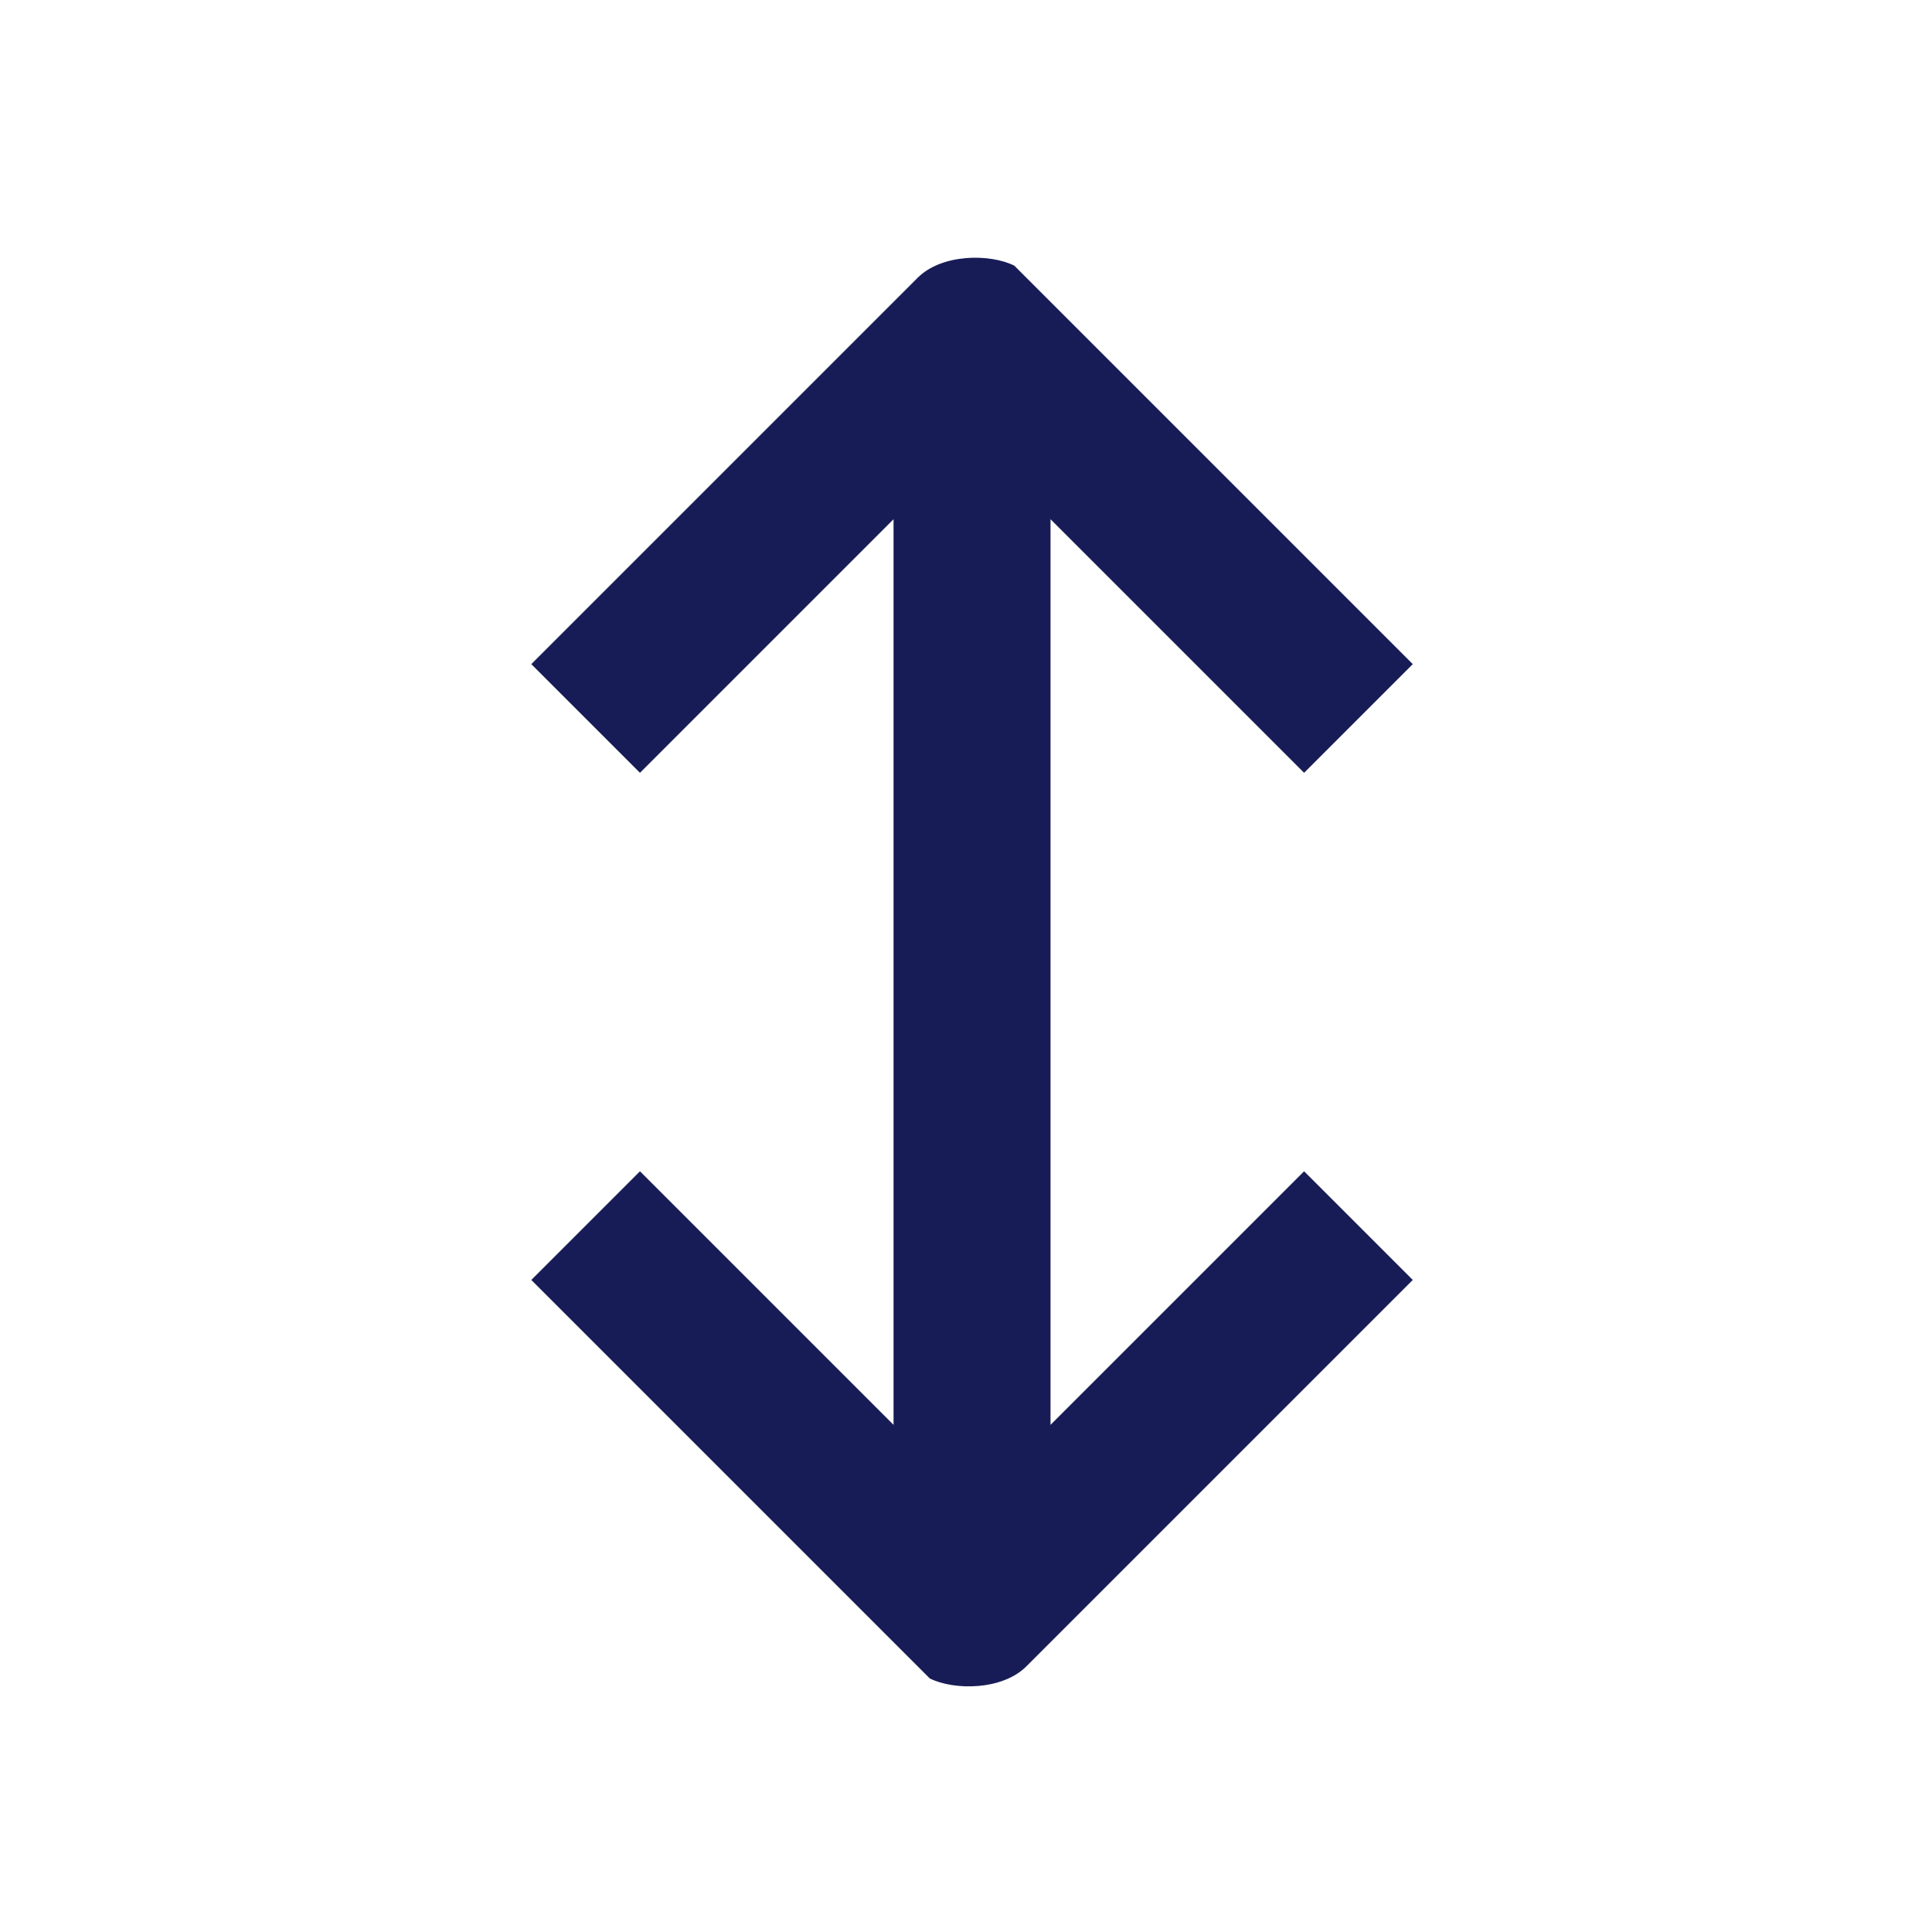
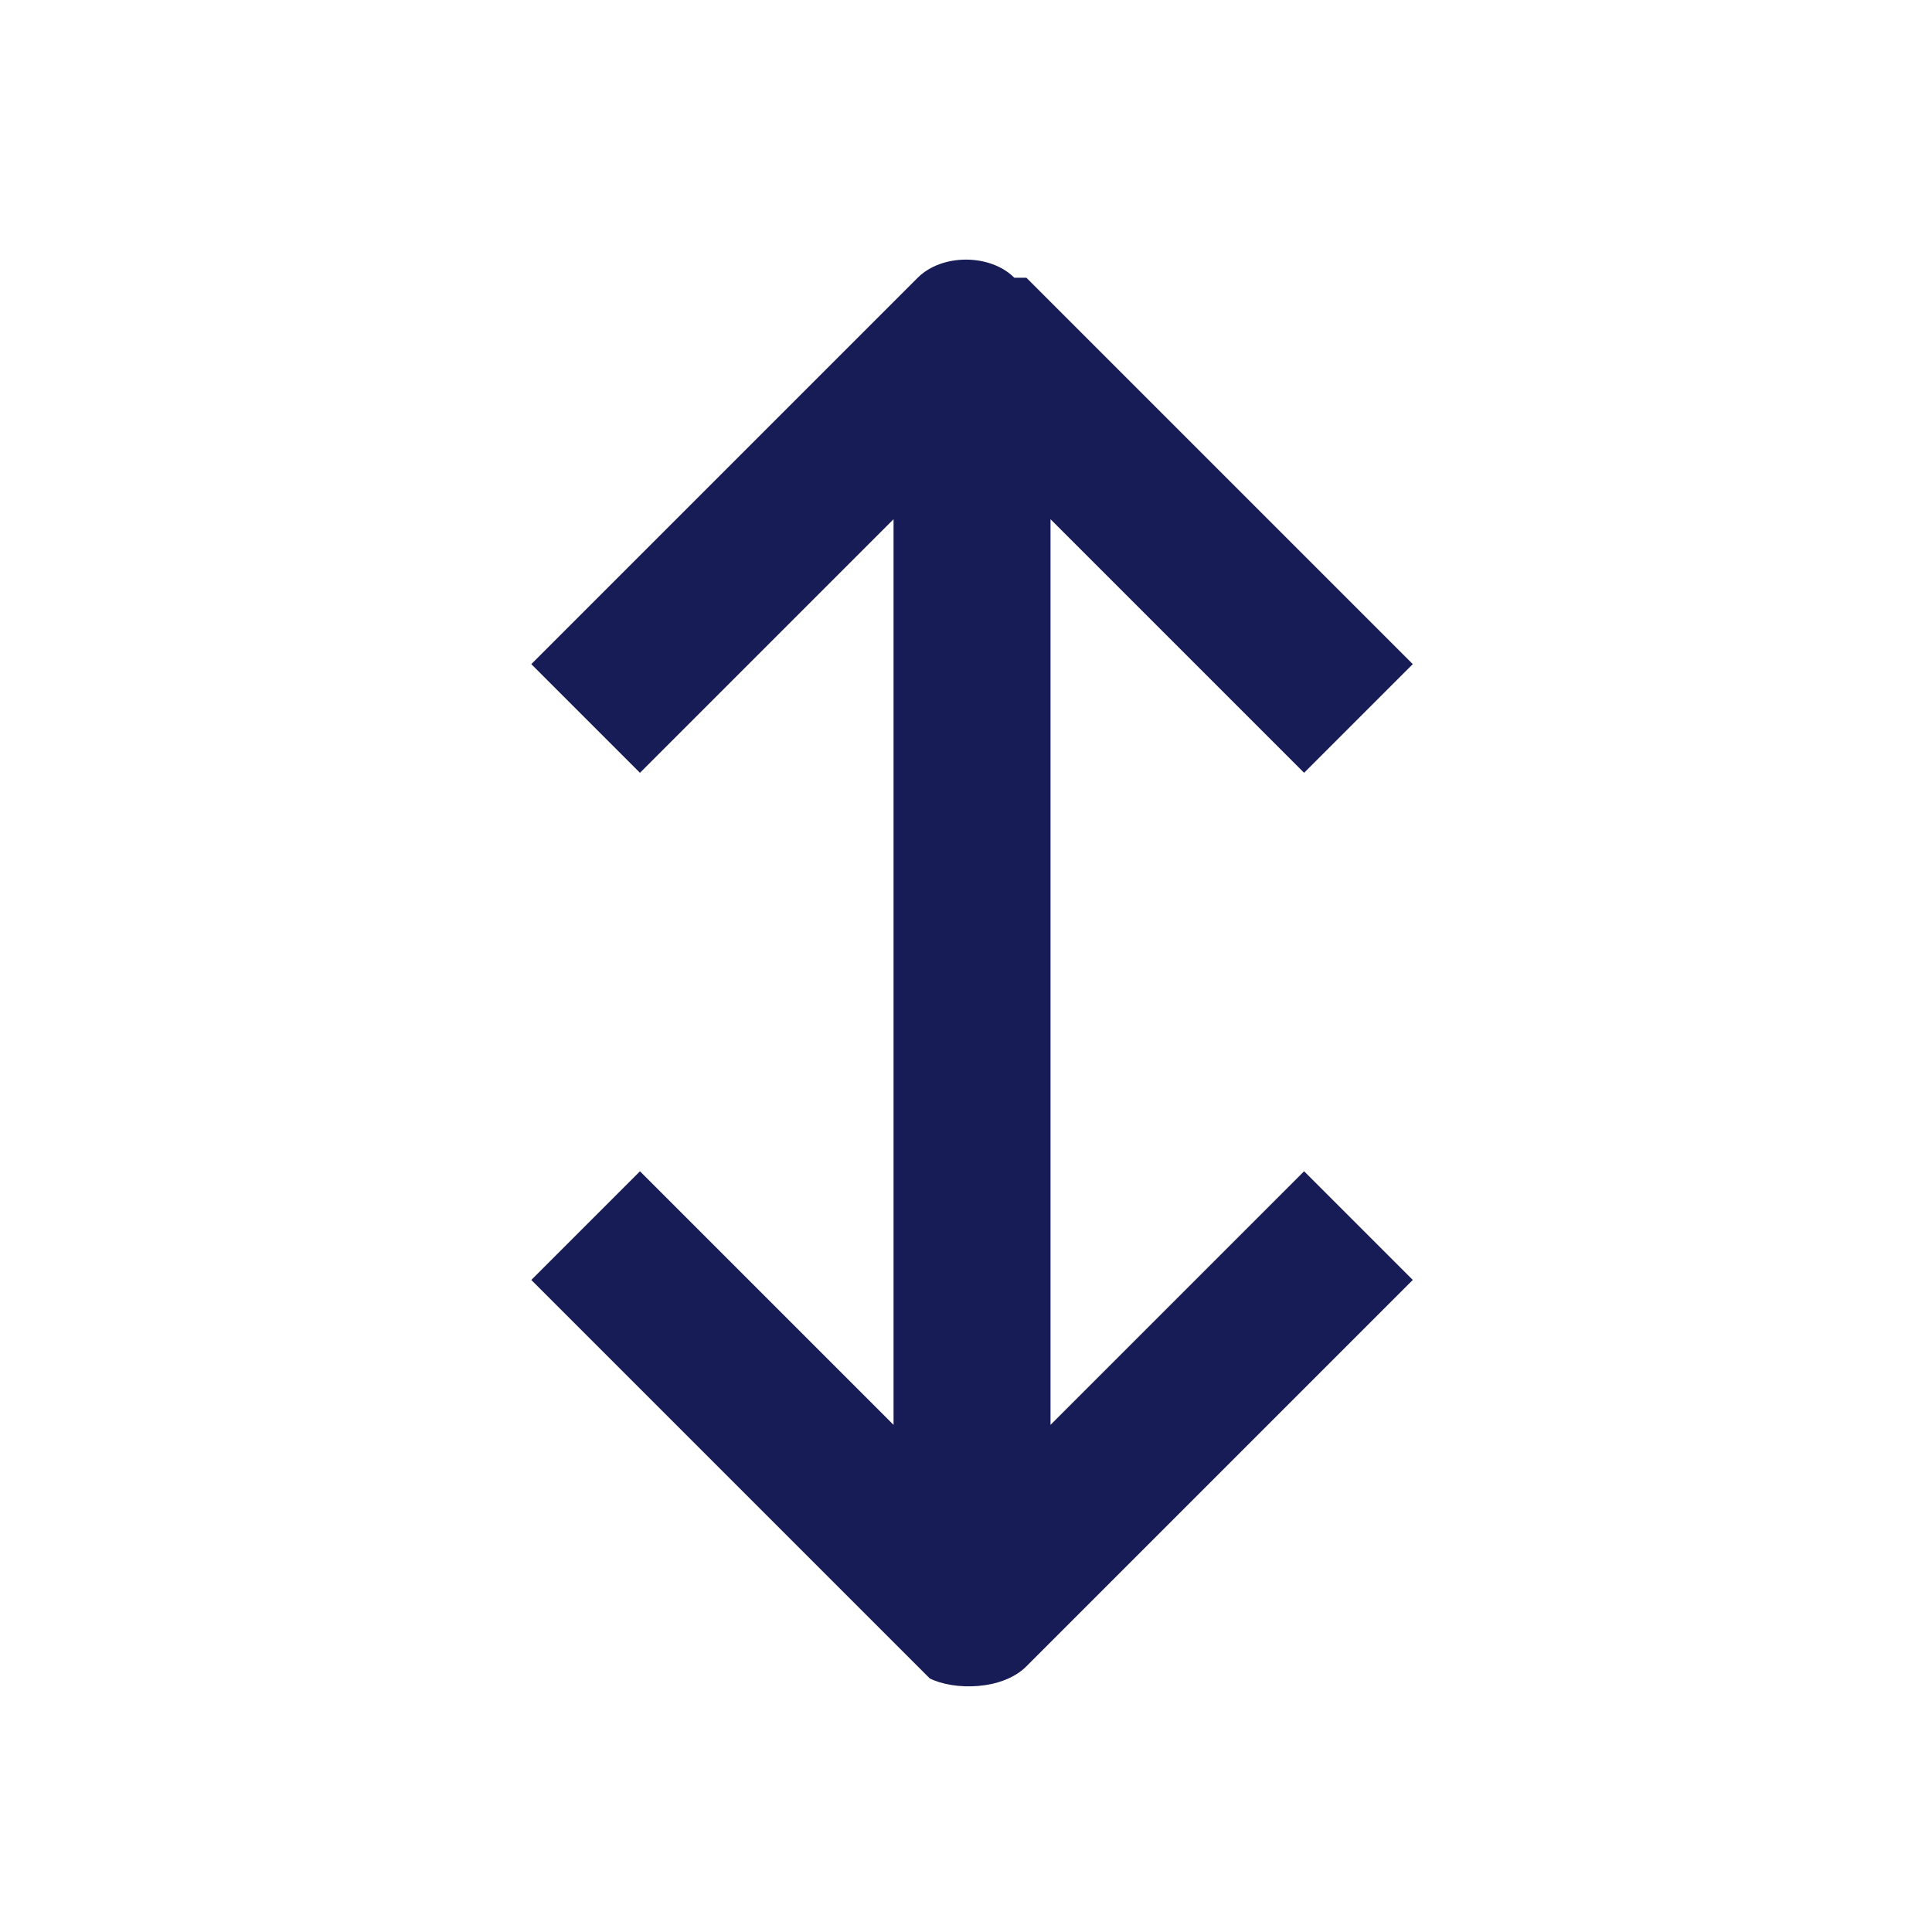
<svg xmlns="http://www.w3.org/2000/svg" version="1.1" id="Layer_1" x="0px" y="0px" width="16px" height="16px" viewBox="0 0 16 16" enable-background="new 0 0 16 16" xml:space="preserve">
-   <path fill-rule="evenodd" clip-rule="evenodd" fill="#181C56" d="M8.7,11.8V7.4v0V4.3l2.1,2.1l0.9-0.9L8.5,2.3L8.4,2.2  C8.2,2.1,7.8,2.1,7.6,2.3L4.4,5.5l0.9,0.9l2.1-2.1v3.1v0v4.4L5.3,9.7l-0.9,0.9l3.2,3.2l0.1,0.1C7.9,14,8.3,14,8.5,13.8l3.2-3.2  l-0.9-0.9L8.7,11.8z" />
+   <path fill-rule="evenodd" clip-rule="evenodd" fill="#181C56" d="M8.7,11.8V8.6V8.6V4.3l2.1,2.1l0.9-0.9L8.5,2.3L8.4,2.3  C8.2,2.1,7.8,2.1,7.6,2.3L4.4,5.5l0.9,0.9l2.1-2.1v4.3v0.1v3.1L5.3,9.7l-0.9,0.9l3.2,3.2l0.1,0.1C7.9,14,8.3,14,8.5,13.8l3.2-3.2  l-0.9-0.9L8.7,11.8z" />
</svg>
